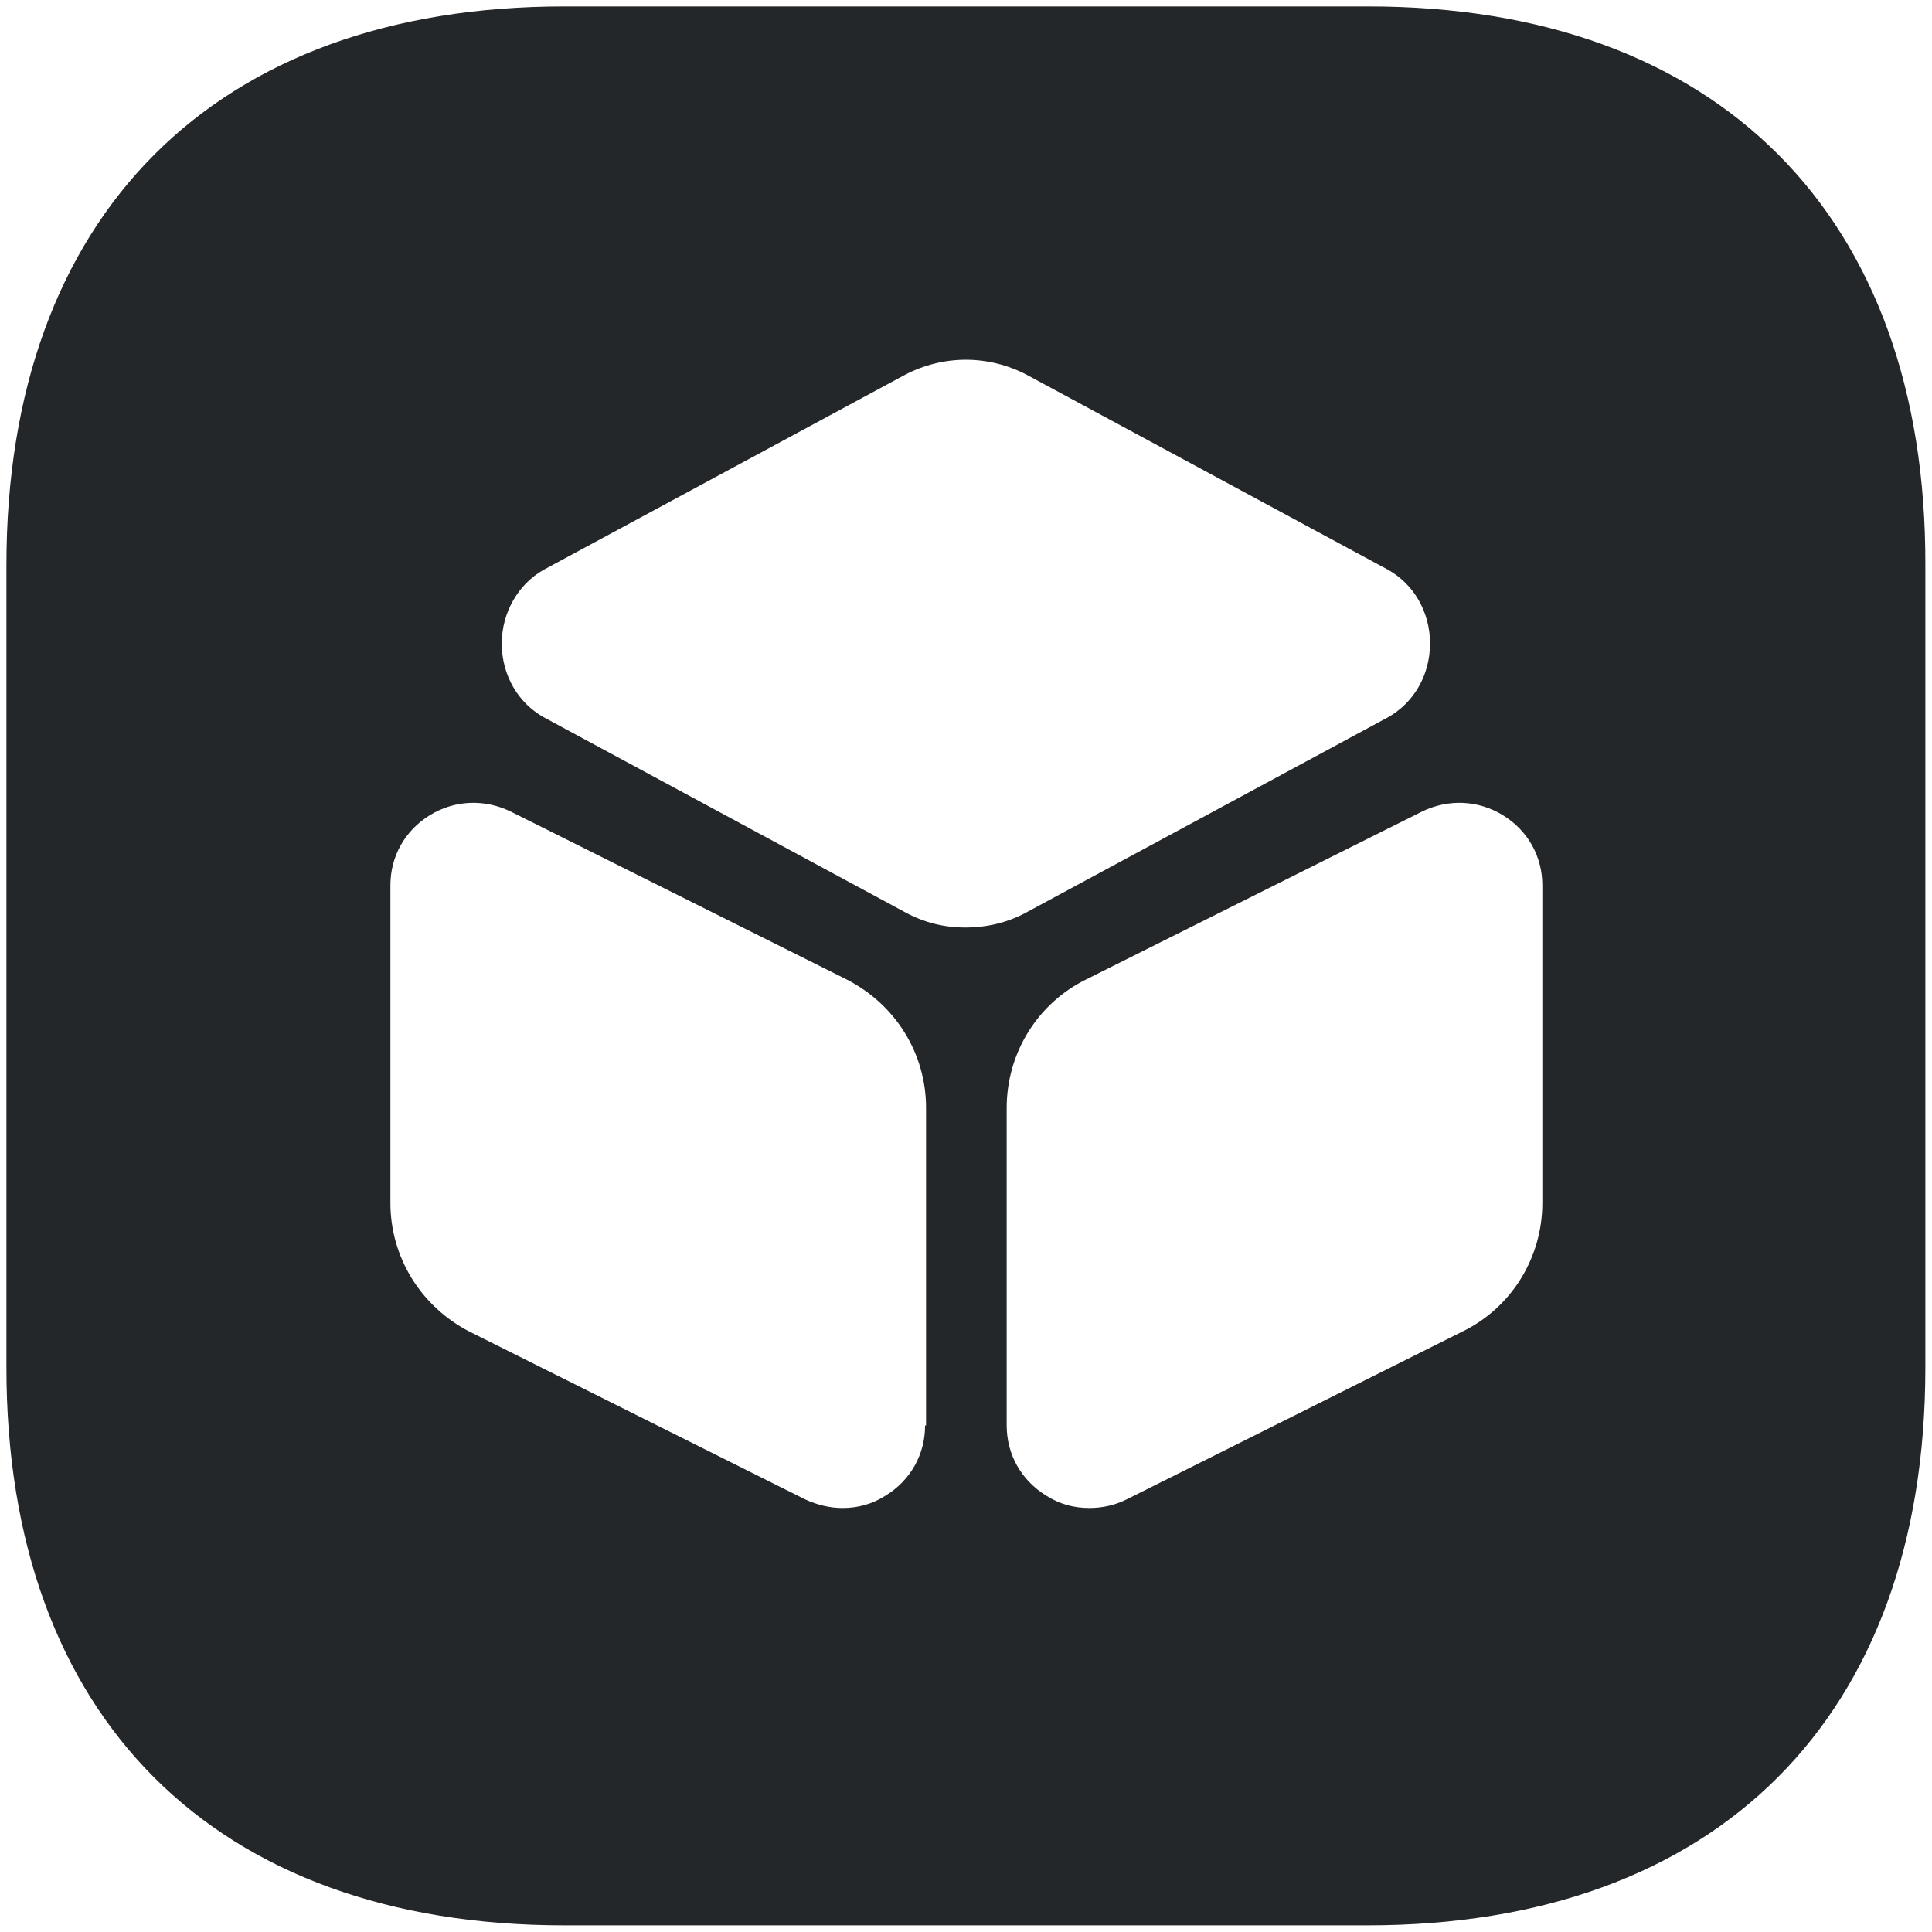
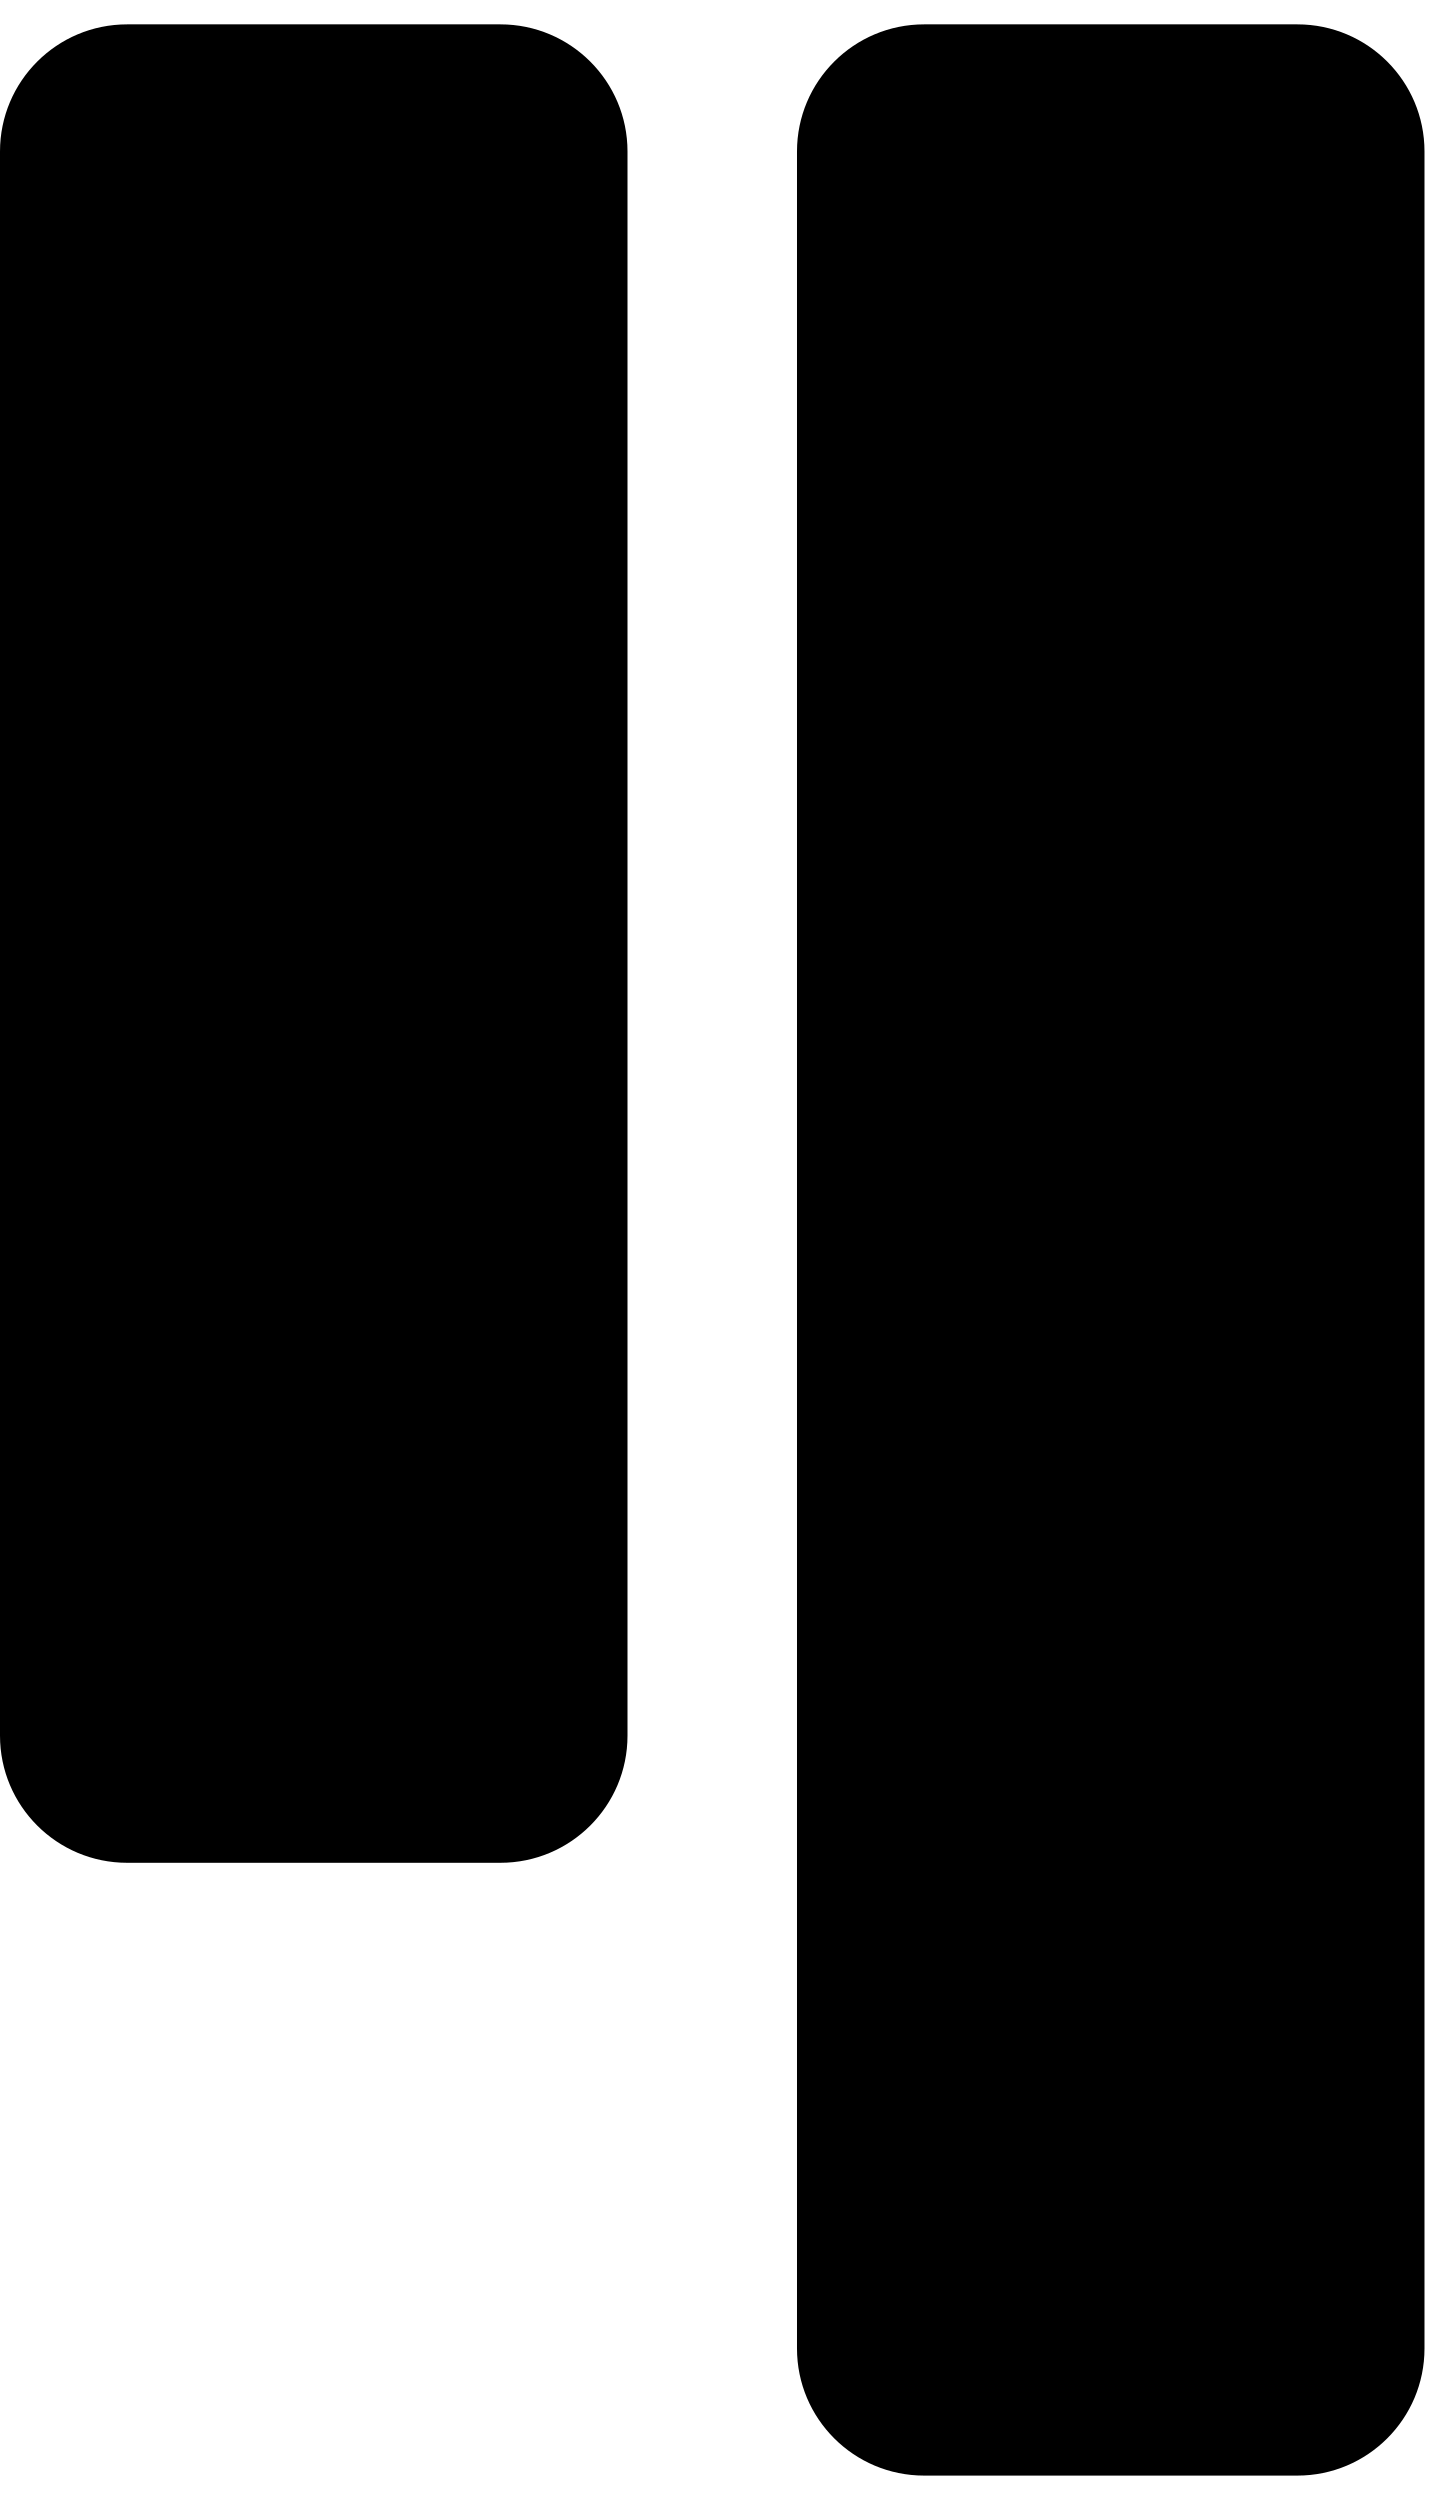
- <svg xmlns="http://www.w3.org/2000/svg" width="125" height="125" viewBox="0 0 125 125" fill="none">
-   <path d="M88.547 0.416H36.501C13.893 0.416 0.416 13.948 0.416 36.545V88.503C0.416 111.1 13.893 124.57 36.501 124.57H88.485C111.093 124.57 124.57 111.1 124.57 88.503V36.545C124.632 13.948 111.155 0.416 88.547 0.416ZM59.853 92.228C59.853 94.09 58.922 95.766 57.307 96.76C56.437 97.318 55.506 97.567 54.512 97.567C53.705 97.567 52.897 97.38 52.09 97.008L30.352 86.144C27.246 84.531 25.259 81.365 25.259 77.826V57.279C25.259 55.416 26.191 53.74 27.805 52.747C29.42 51.754 31.346 51.691 33.022 52.498L54.76 63.362C57.928 64.976 59.915 68.142 59.915 71.68V92.228H59.853ZM58.549 59.017L35.196 46.415C33.519 45.484 32.464 43.684 32.464 41.635C32.464 39.648 33.519 37.786 35.196 36.855L58.549 24.253C61.033 22.95 63.952 22.95 66.437 24.253L89.79 36.855C91.466 37.786 92.522 39.586 92.522 41.635C92.522 43.684 91.466 45.484 89.79 46.415L66.437 59.017C65.195 59.7 63.828 60.01 62.462 60.01C61.095 60.01 59.791 59.7 58.549 59.017ZM99.789 77.826C99.789 81.365 97.802 84.593 94.634 86.144L72.896 97.008C72.151 97.38 71.343 97.567 70.474 97.567C69.48 97.567 68.548 97.318 67.679 96.76C66.064 95.766 65.132 94.09 65.132 92.228V71.68C65.132 68.142 67.12 64.914 70.287 63.362L92.025 52.498C93.702 51.691 95.628 51.754 97.243 52.747C98.857 53.74 99.789 55.416 99.789 57.279V77.826Z" fill="#24272A" />
+ <svg xmlns="http://www.w3.org/2000/svg" width="34" height="59" viewBox="0 0 34 59" fill="none">
+   <rect y="0.575" width="14.809" height="43.387" rx="3" fill="black" />
+   <rect x="18.809" y="0.575" width="14.809" height="57.849" rx="3" fill="black" />
</svg>
